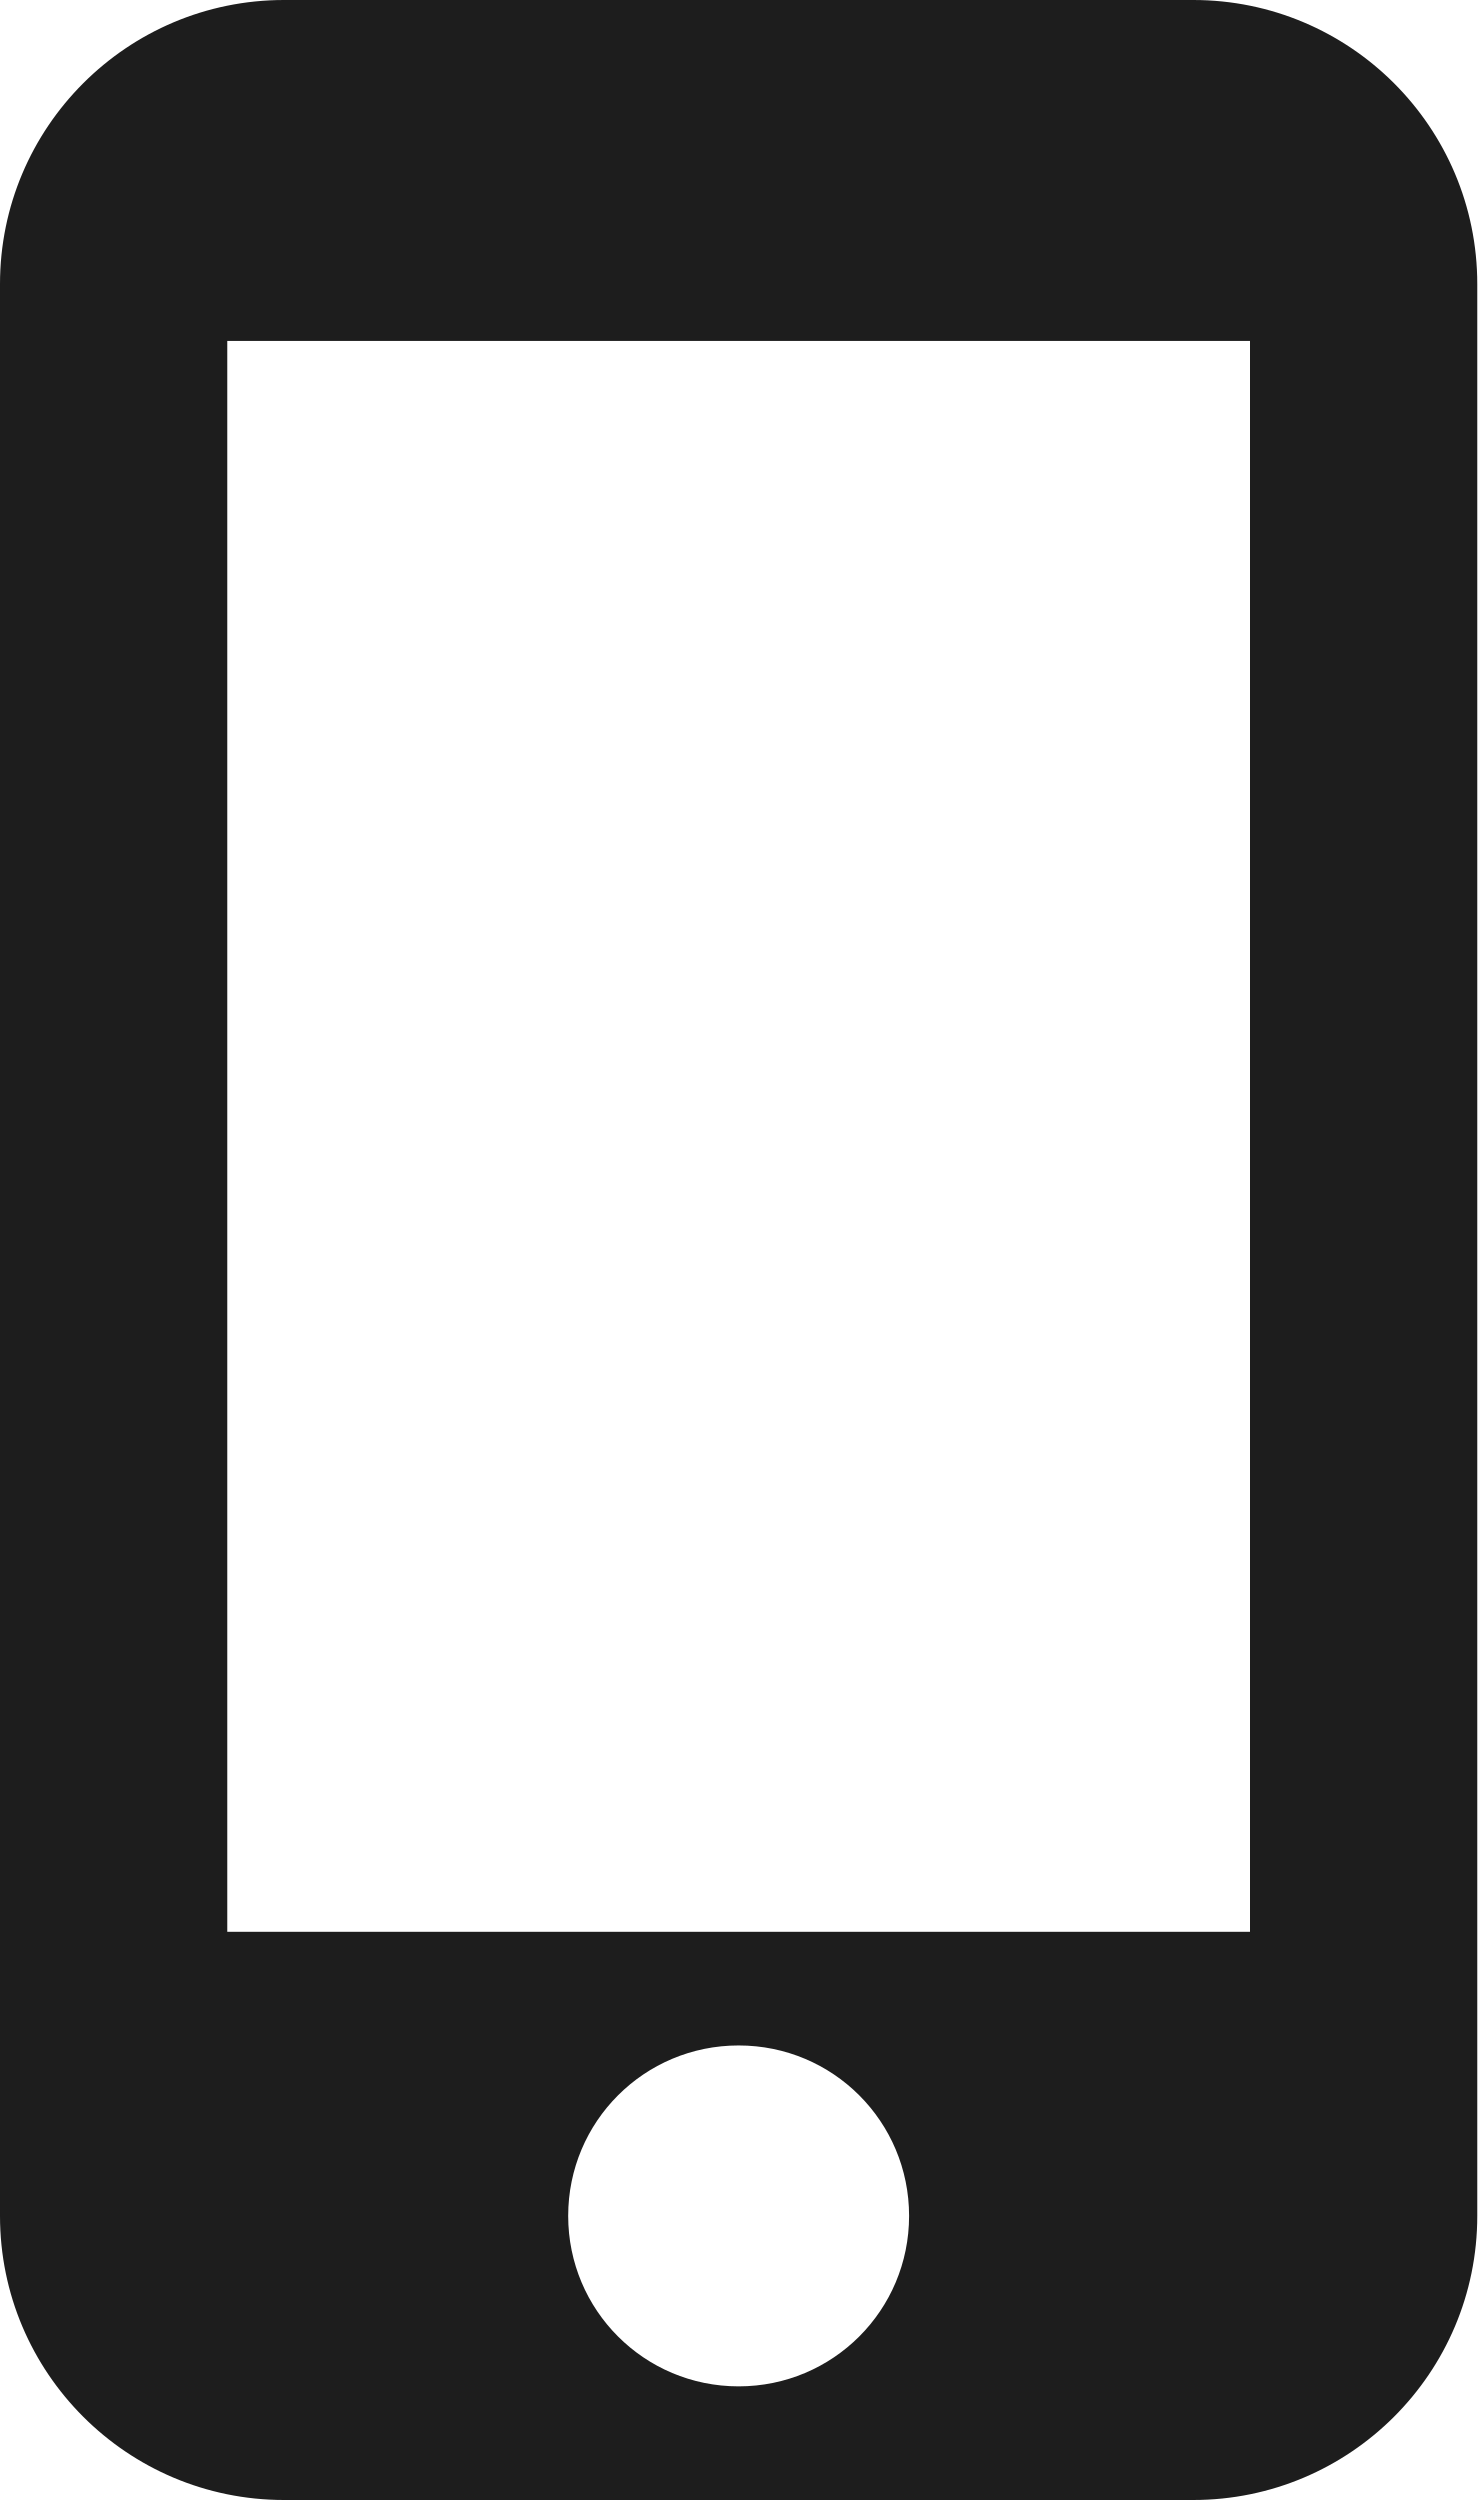
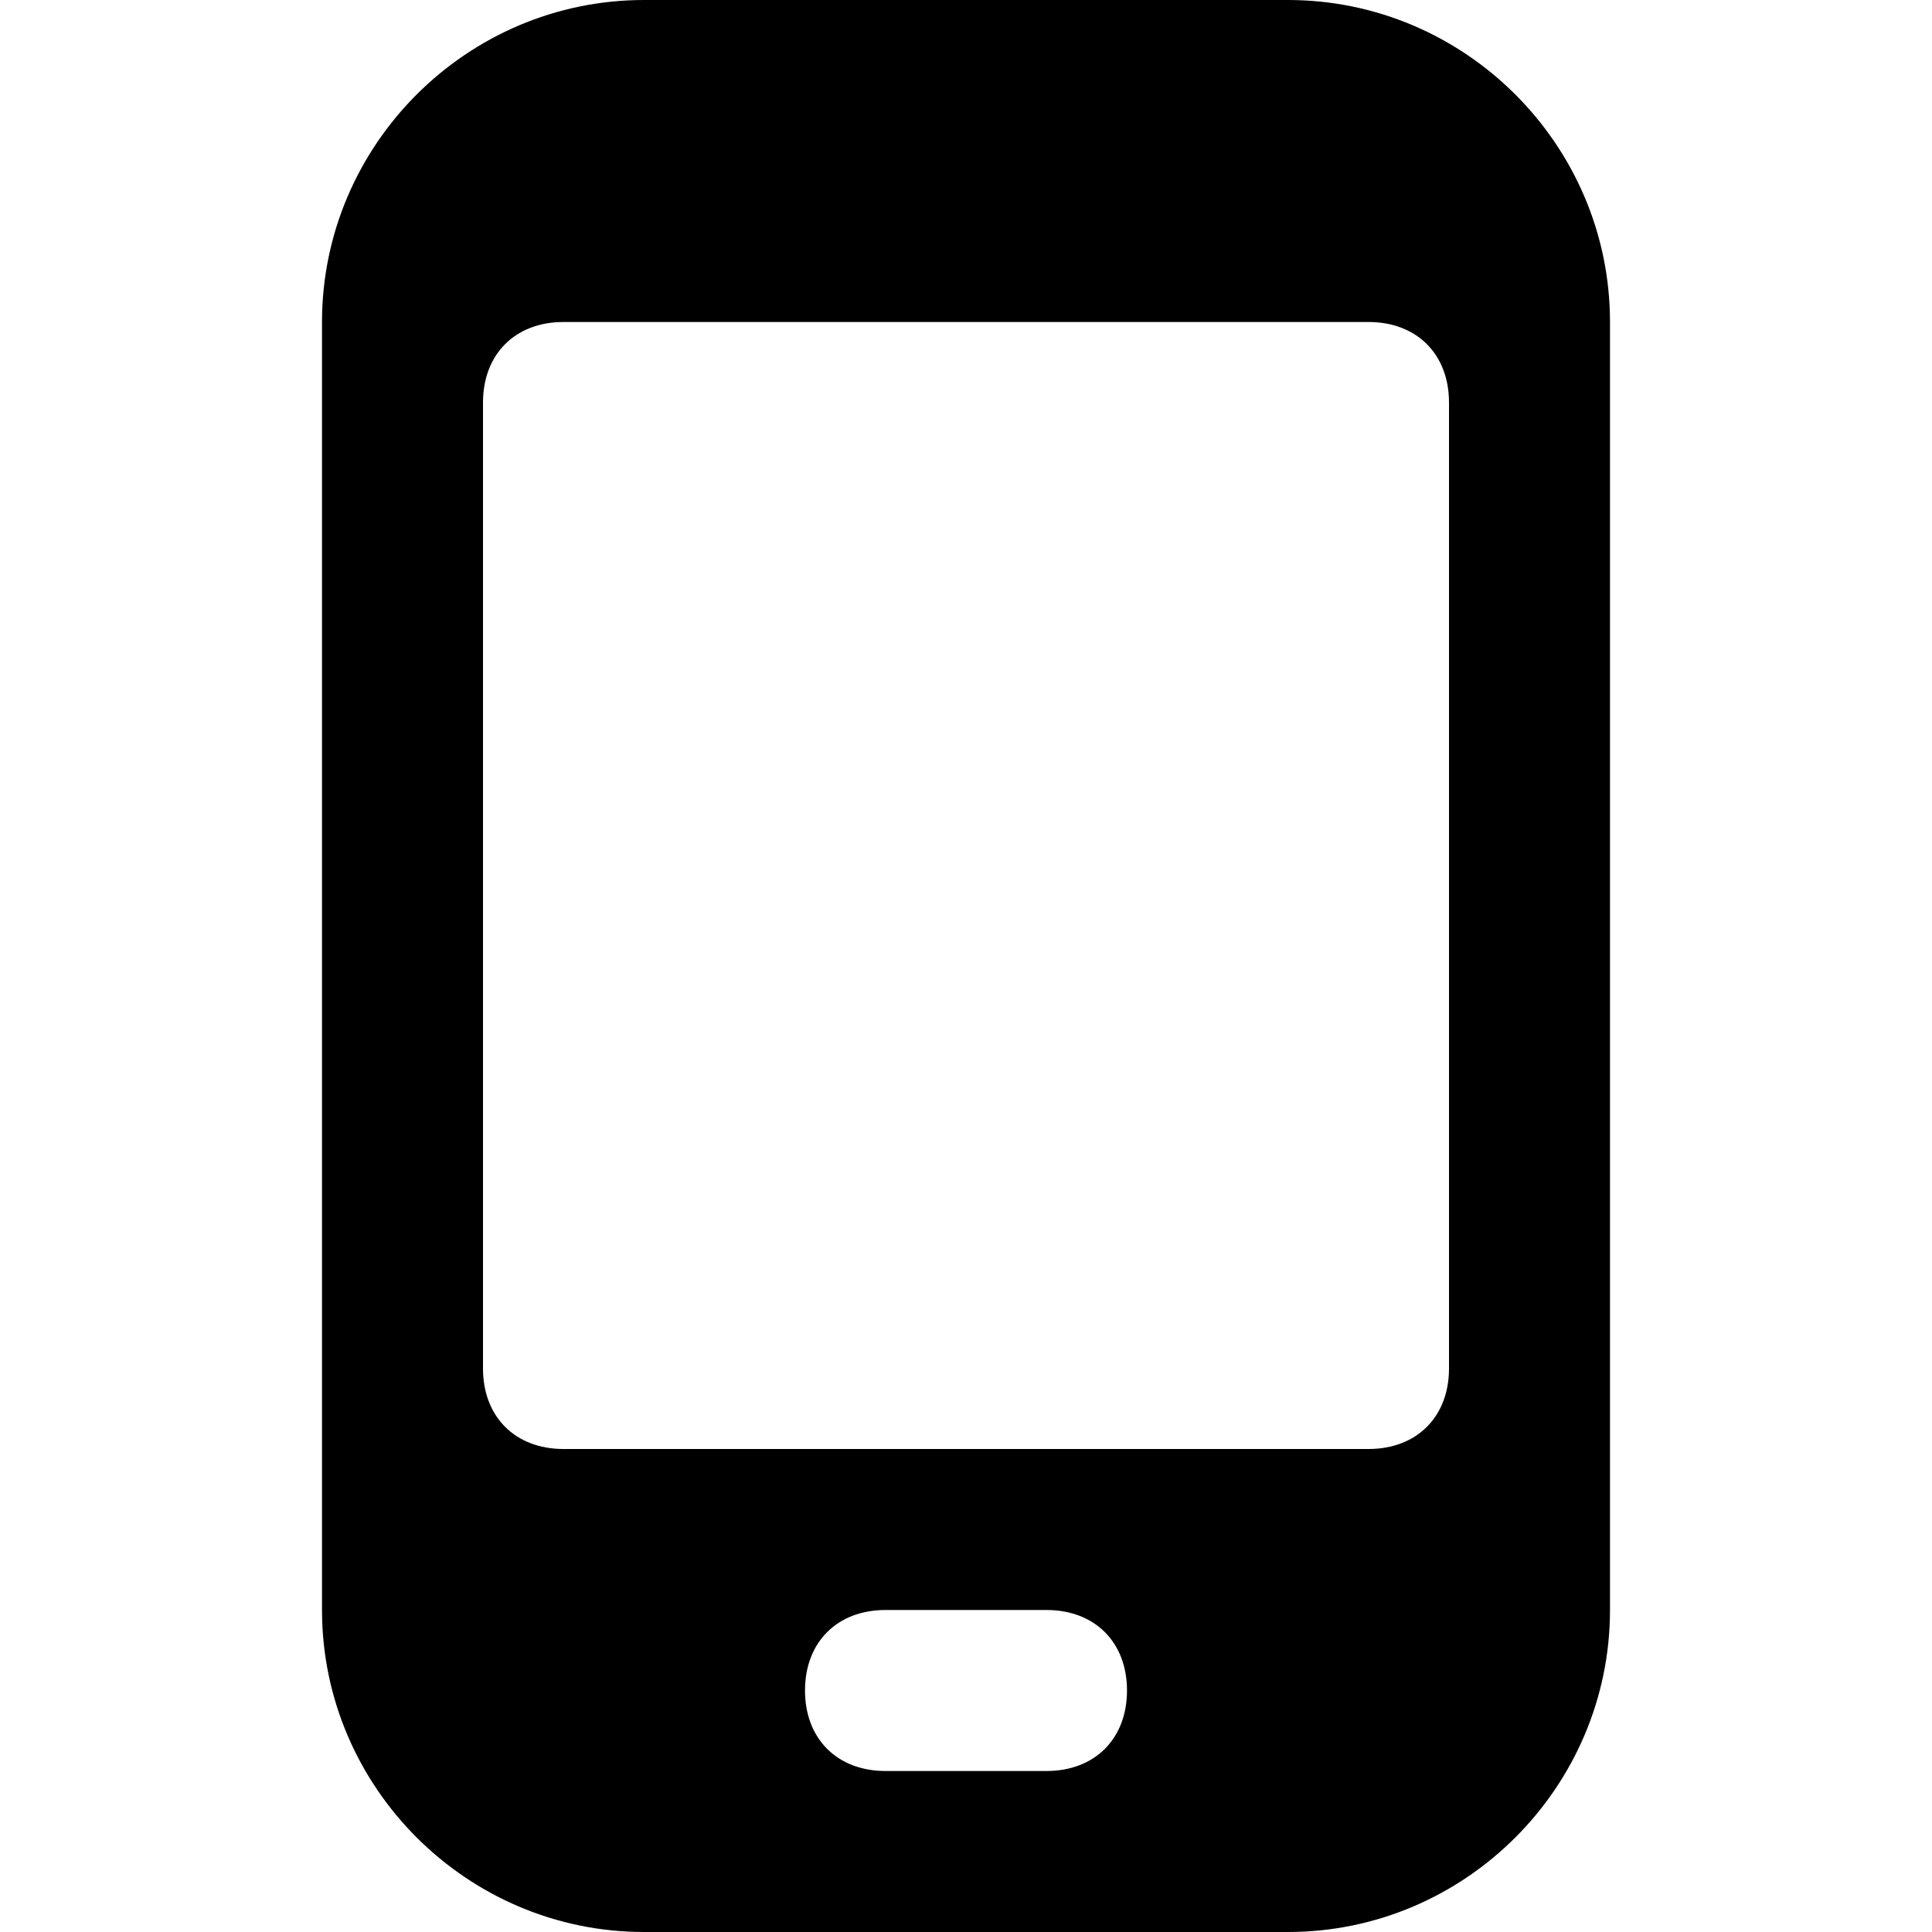
- <svg xmlns="http://www.w3.org/2000/svg" width="13px" height="22px" viewBox="0 0 13 22" version="1.1">
-   <g id="Icons" stroke="none" stroke-width="1" fill="none" fill-rule="evenodd">
-     <g id="Outlined" transform="translate(-717, -2503)">
-       <g id="Hardware" transform="translate(100, 2404)">
-         <g id="Outlined-/-Hardware-/-phone_iphone" transform="translate(612, 98)">
-           <g>
-             <polygon id="Path" points="0 0 24 0 24 24 0 24" />
-             <path d="M15.5,1 L7.5,1 C6.12,1 5,2.12 5,3.5 L5,20.5 C5,21.88 6.12,23 7.5,23 L15.5,23 C16.88,23 18,21.88 18,20.5 L18,3.5 C18,2.12 16.88,1 15.5,1 Z M11.5,22 C10.67,22 10,21.33 10,20.5 C10,19.67 10.67,19 11.5,19 C12.33,19 13,19.67 13,20.5 C13,21.33 12.33,22 11.5,22 Z M16,18 L7,18 L7,4 L16,4 L16,18 Z" id="🔹-Icon-Color" fill="#1D1D1D" />
-           </g>
-         </g>
-       </g>
-     </g>
+ <svg xmlns="http://www.w3.org/2000/svg" style="enable-background:new 0 0 24 24;" version="1.1" viewBox="0 0 24 24" xml:space="preserve">
+   <g id="info" />
+   <g id="icons">
+     <path d="M20,4c0-2.2-1.8-4-4-4H8C5.8,0,4,1.8,4,4v16c0,2.2,1.8,4,4,4h8c2.2,0,4-1.8,4-4V4z M13,22h-2c-0.6,0-1-0.4-1-1   c0-0.6,0.4-1,1-1h2c0.6,0,1,0.4,1,1C14,21.6,13.6,22,13,22z M18,17c0,0.6-0.4,1-1,1H7c-0.6,0-1-0.4-1-1V5c0-0.6,0.4-1,1-1h10   c0.6,0,1,0.4,1,1V17z" id="mobile" />
  </g>
</svg>
